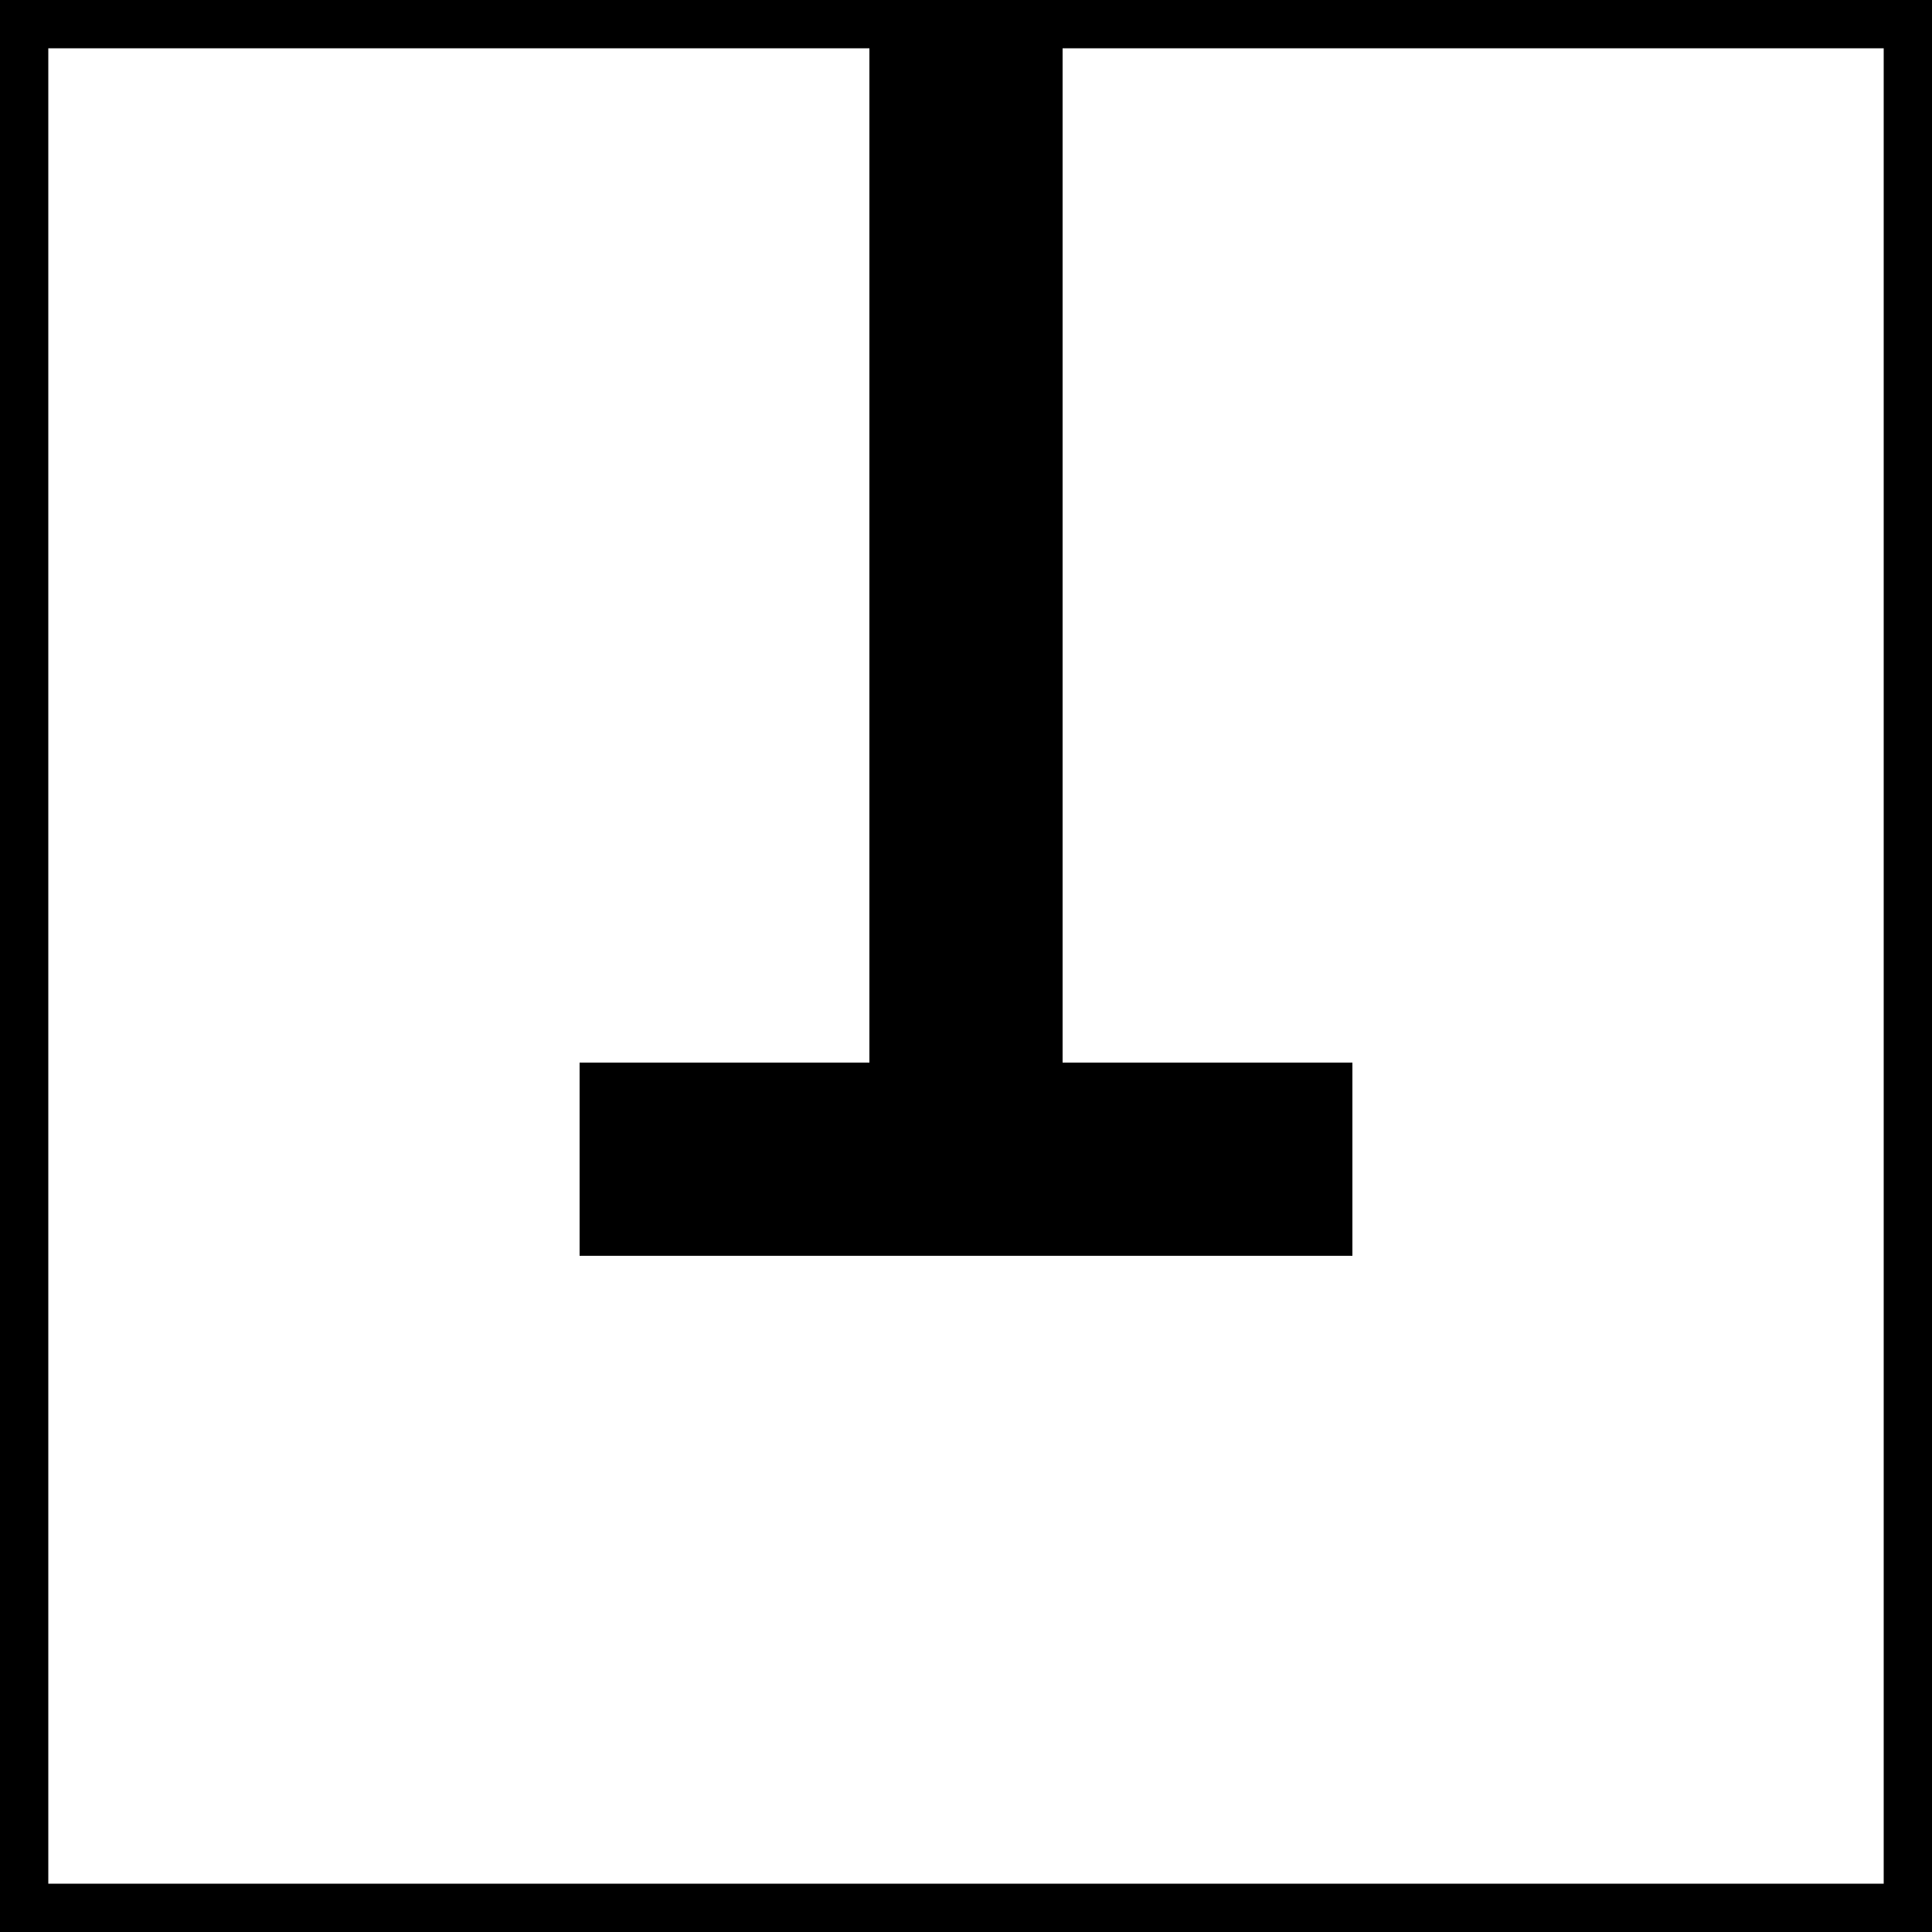
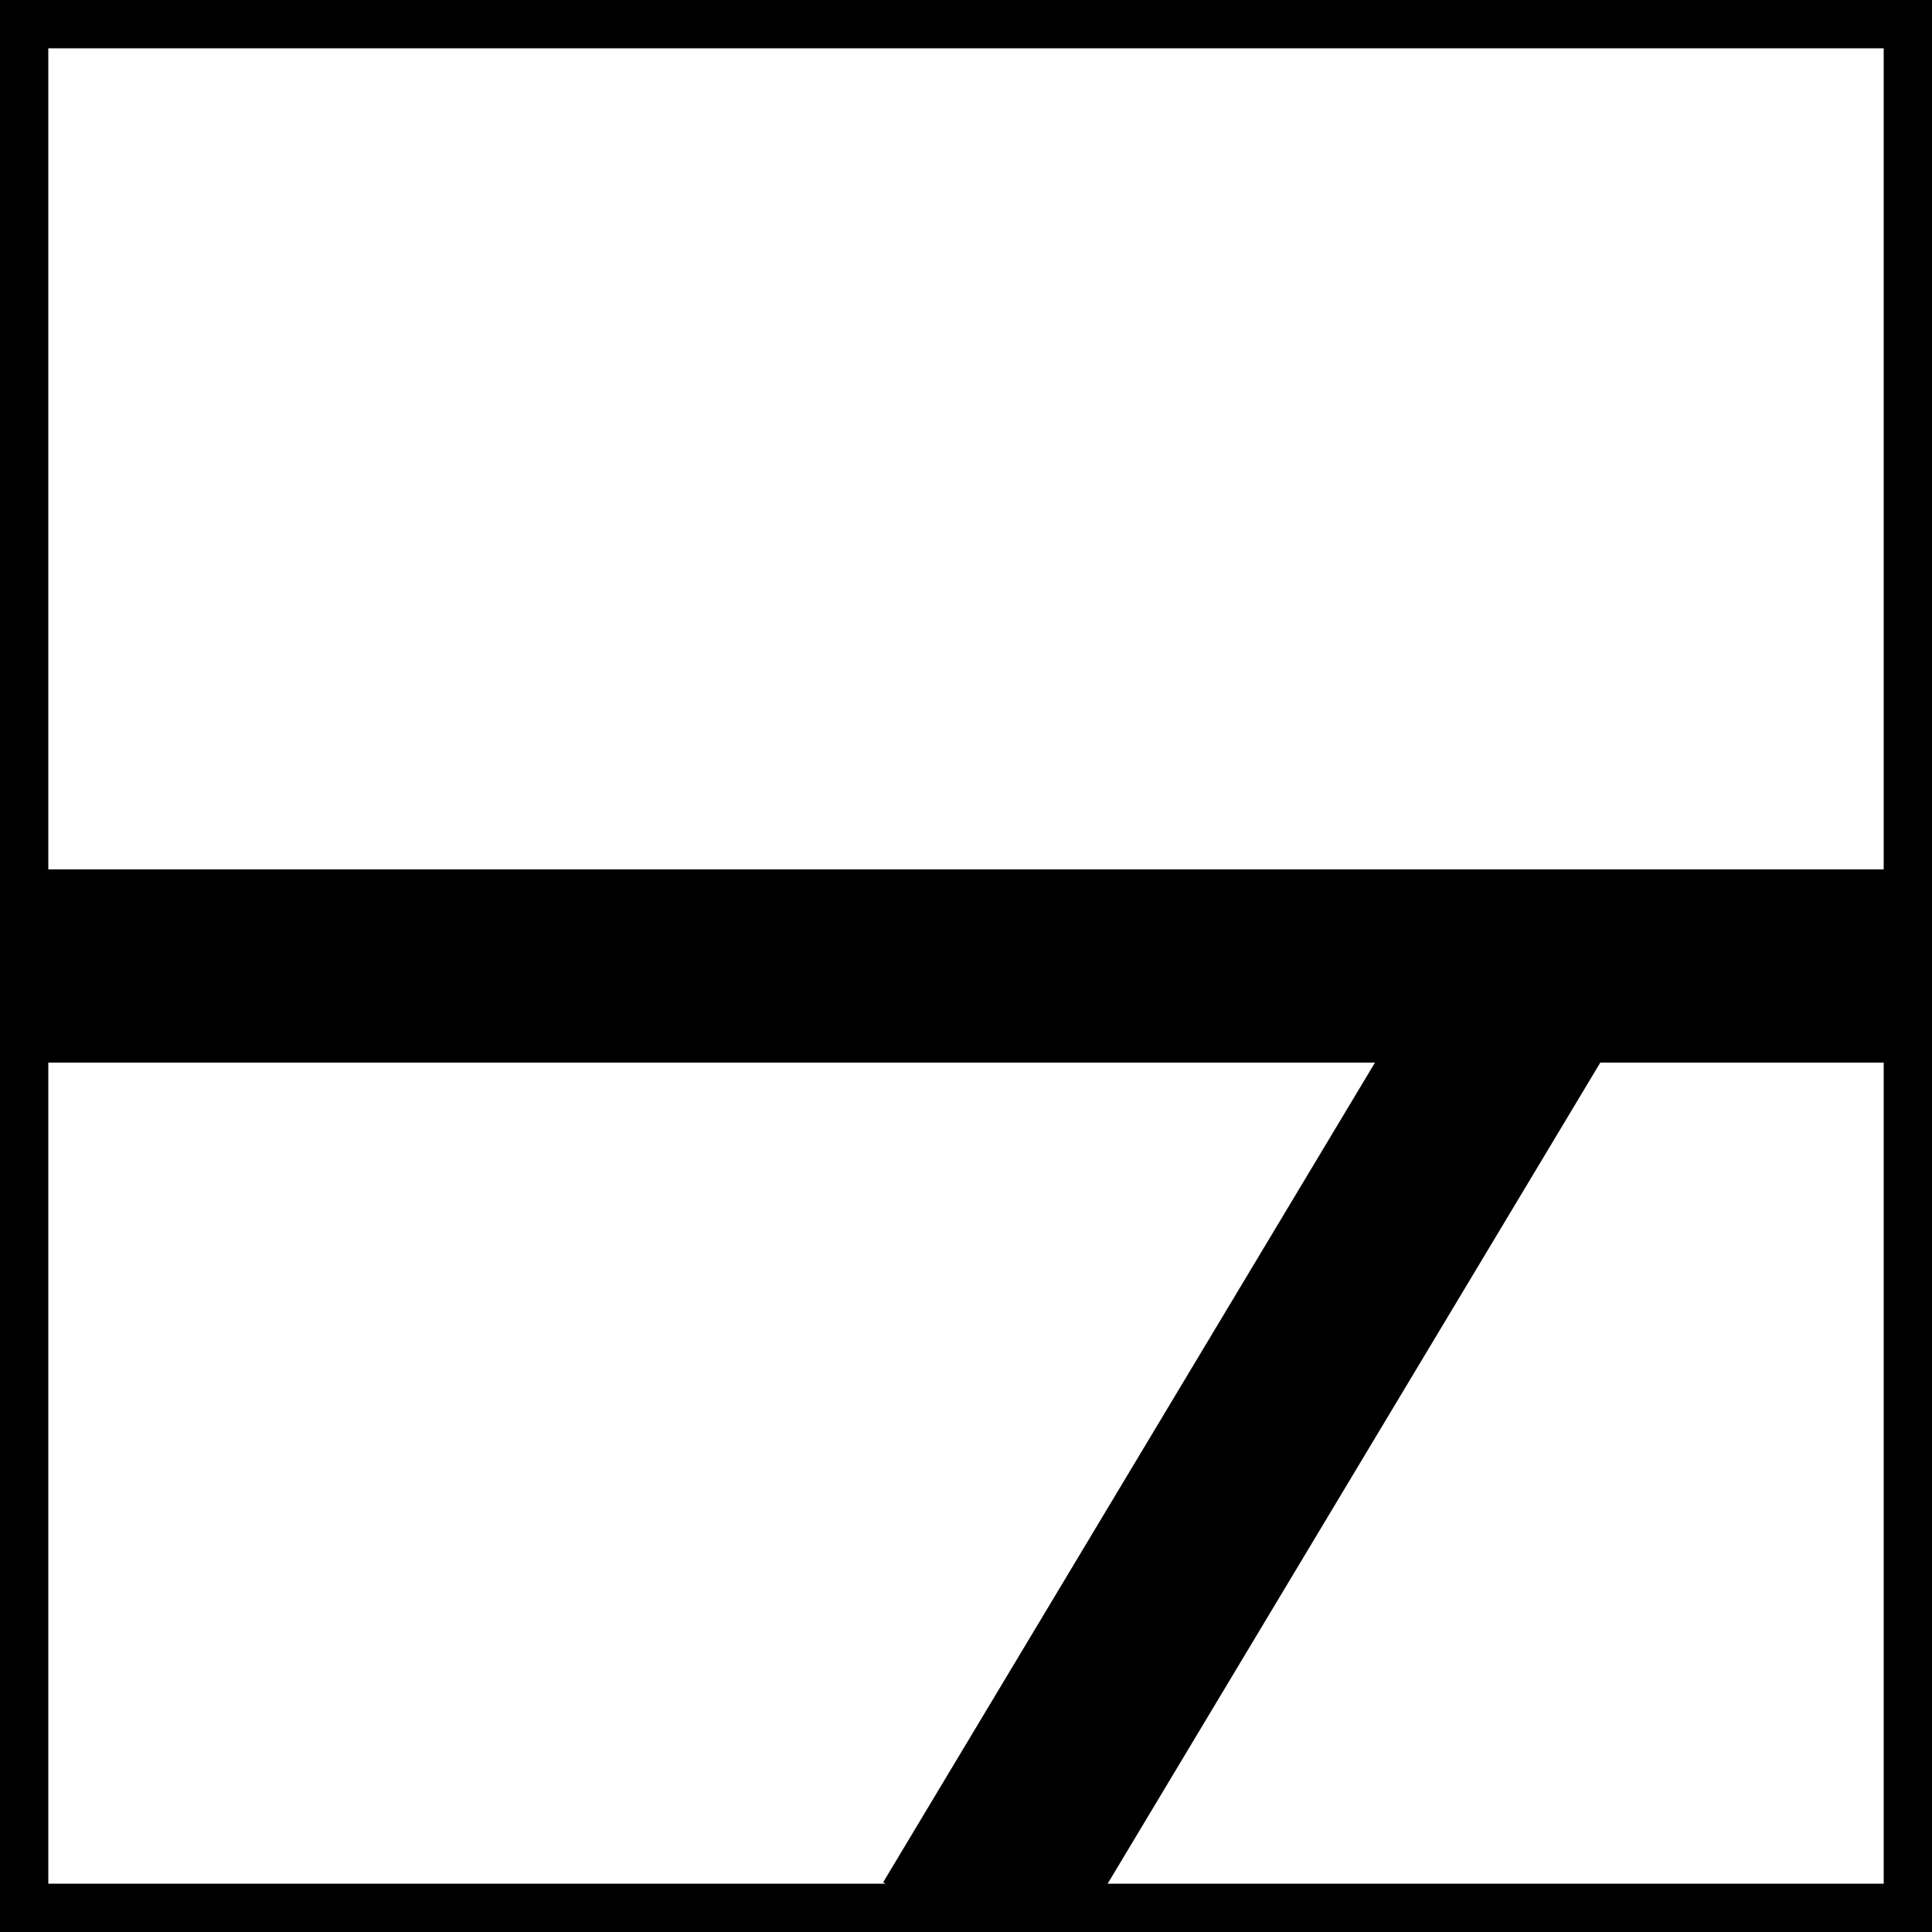
<svg xmlns="http://www.w3.org/2000/svg" viewBox="0 0 10 10">
  <line x1="0" y1="0" x2="10" y2="0" stroke="black" stroke-width="0.5" />
  <line x1="10" y1="0" x2="10" y2="10" stroke="black" stroke-width="0.5" />
  <line x1="10" y1="10" x2="0" y2="10" stroke="black" stroke-width="0.5" />
  <line x1="0" y1="10" x2="0" y2="0" stroke="black" stroke-width="0.5" />
-   <line x1="5" y1="0" x2="5" y2="6" stroke="black" stroke-width="1" />
-   <line x1="3" y1="6" x2="7" y2="6" stroke="black" stroke-width="1" />
+   <line x1="0" y1="5" x2="10" y2="5" stroke="black" stroke-width="1" />
+   <line x1="8" y1="5" x2="5" y2="10" stroke="black" stroke-width="1" />
</svg>
